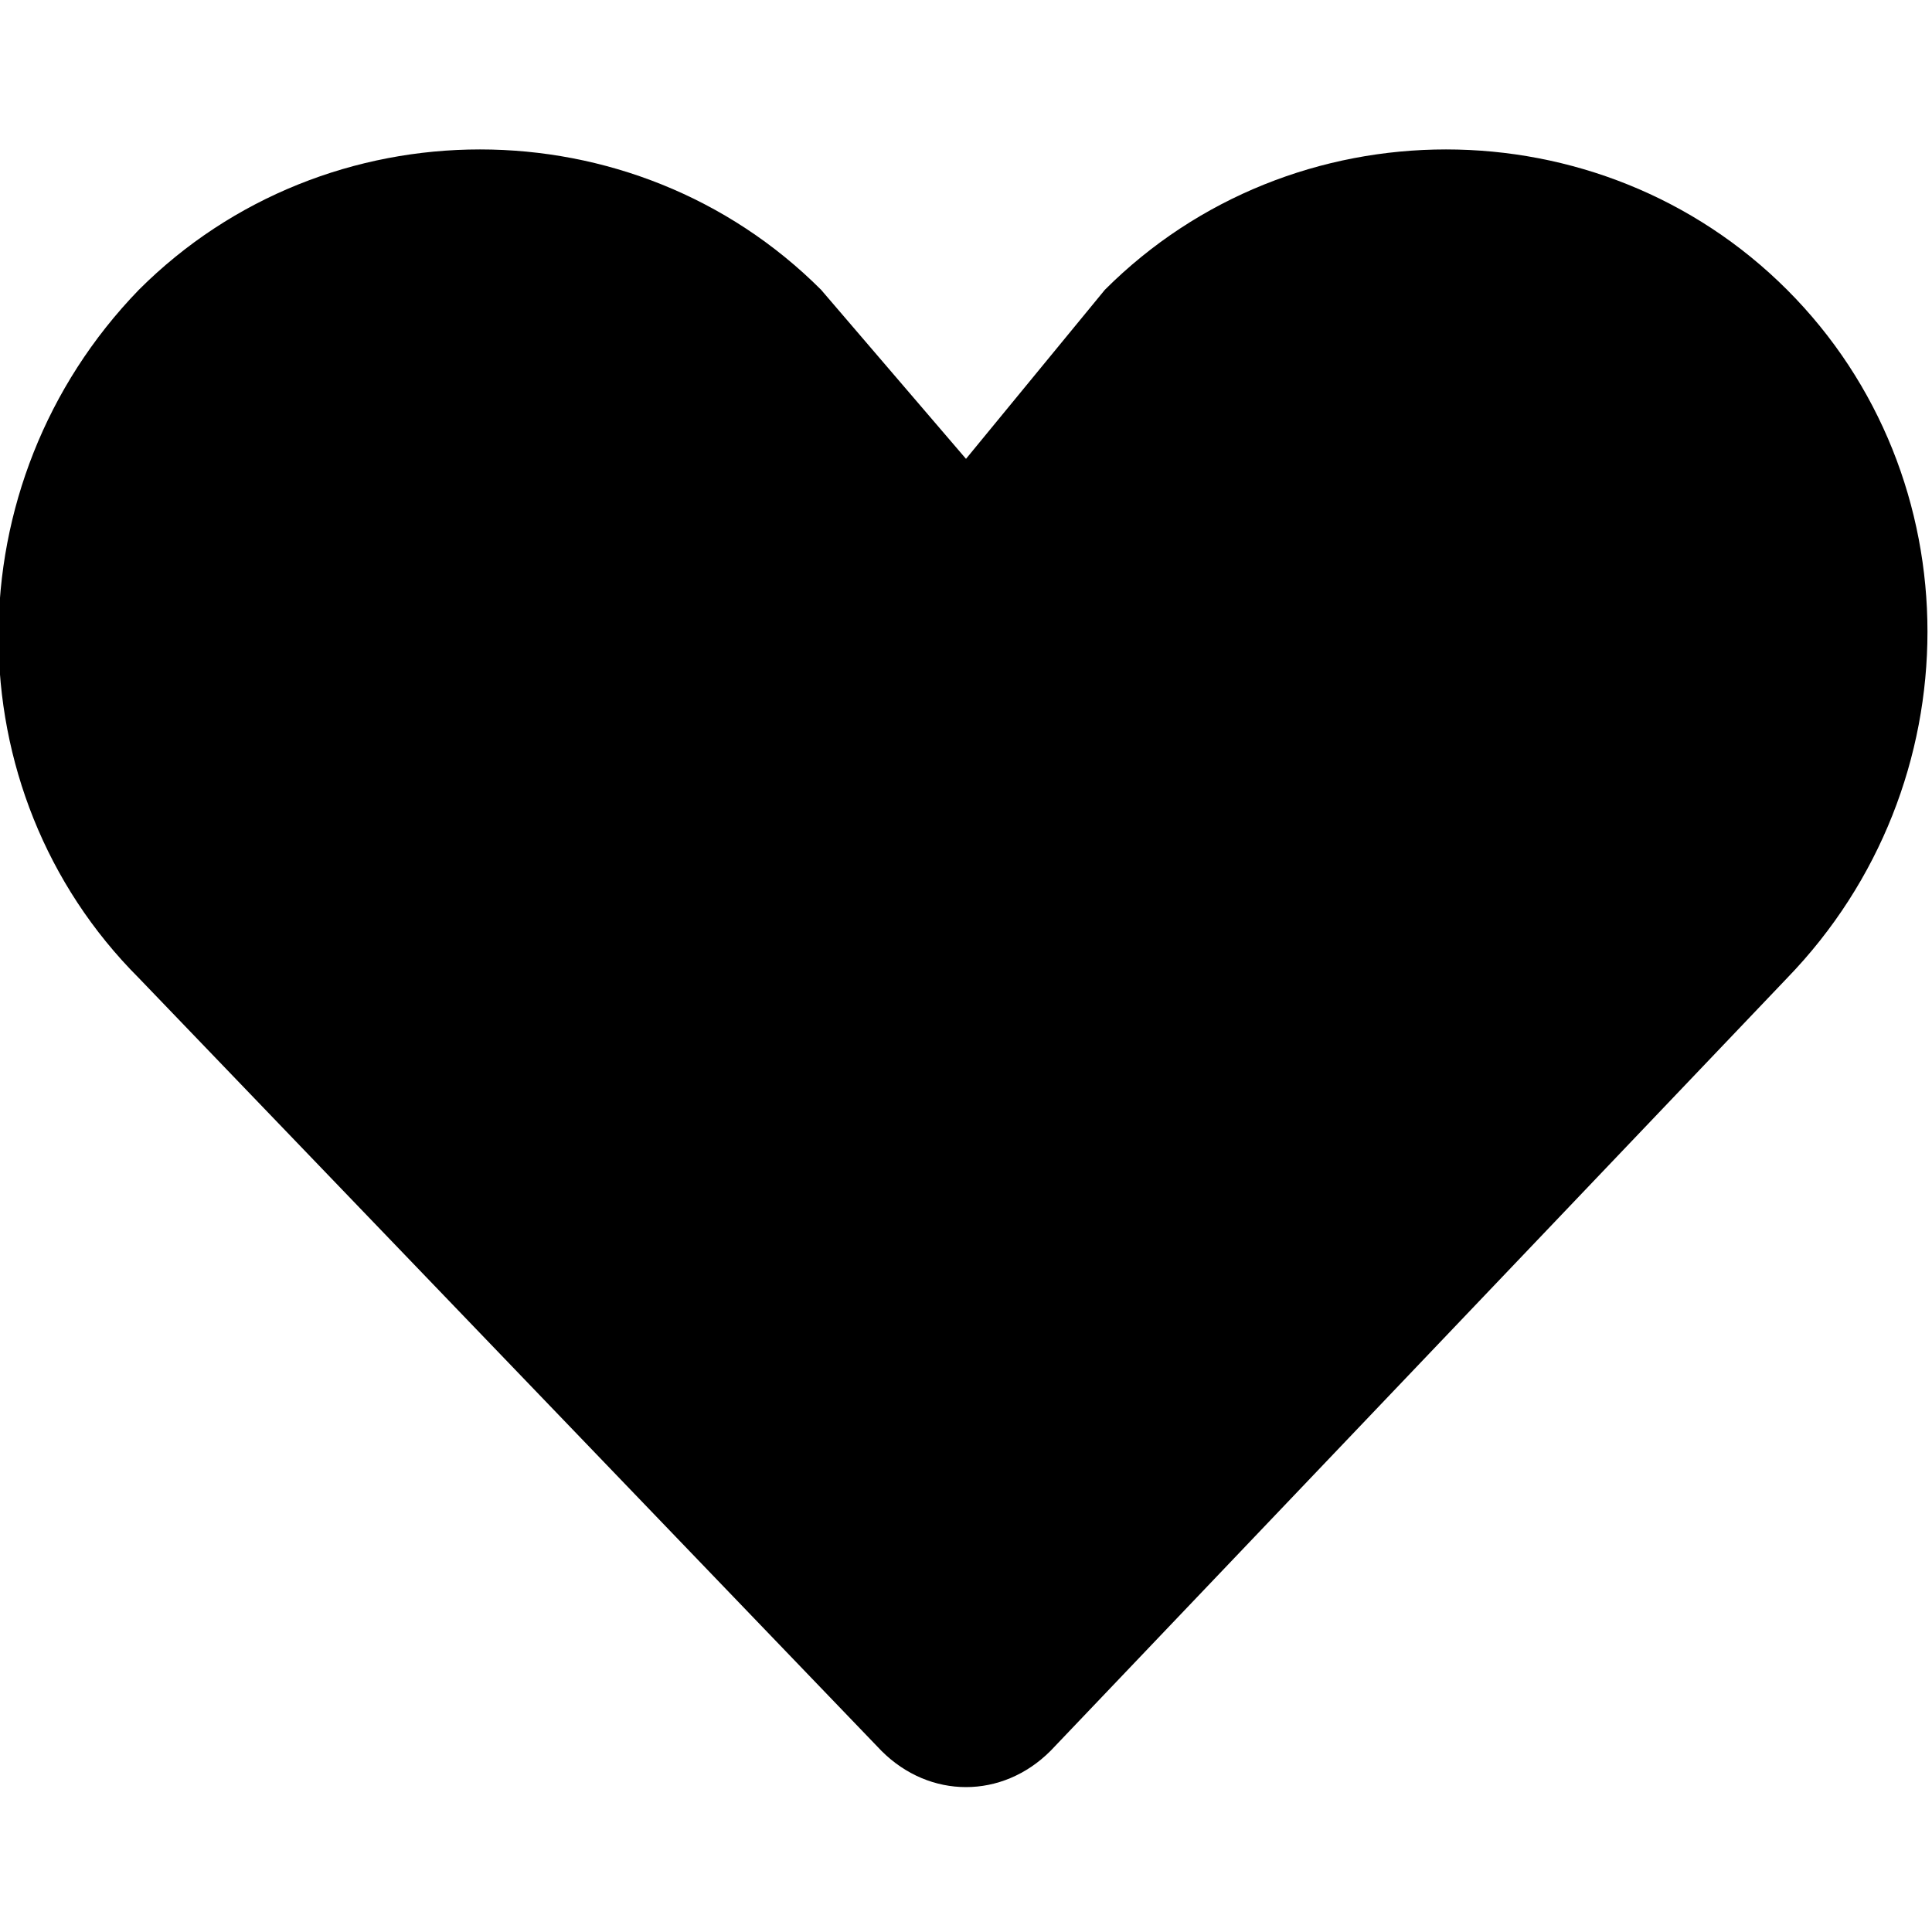
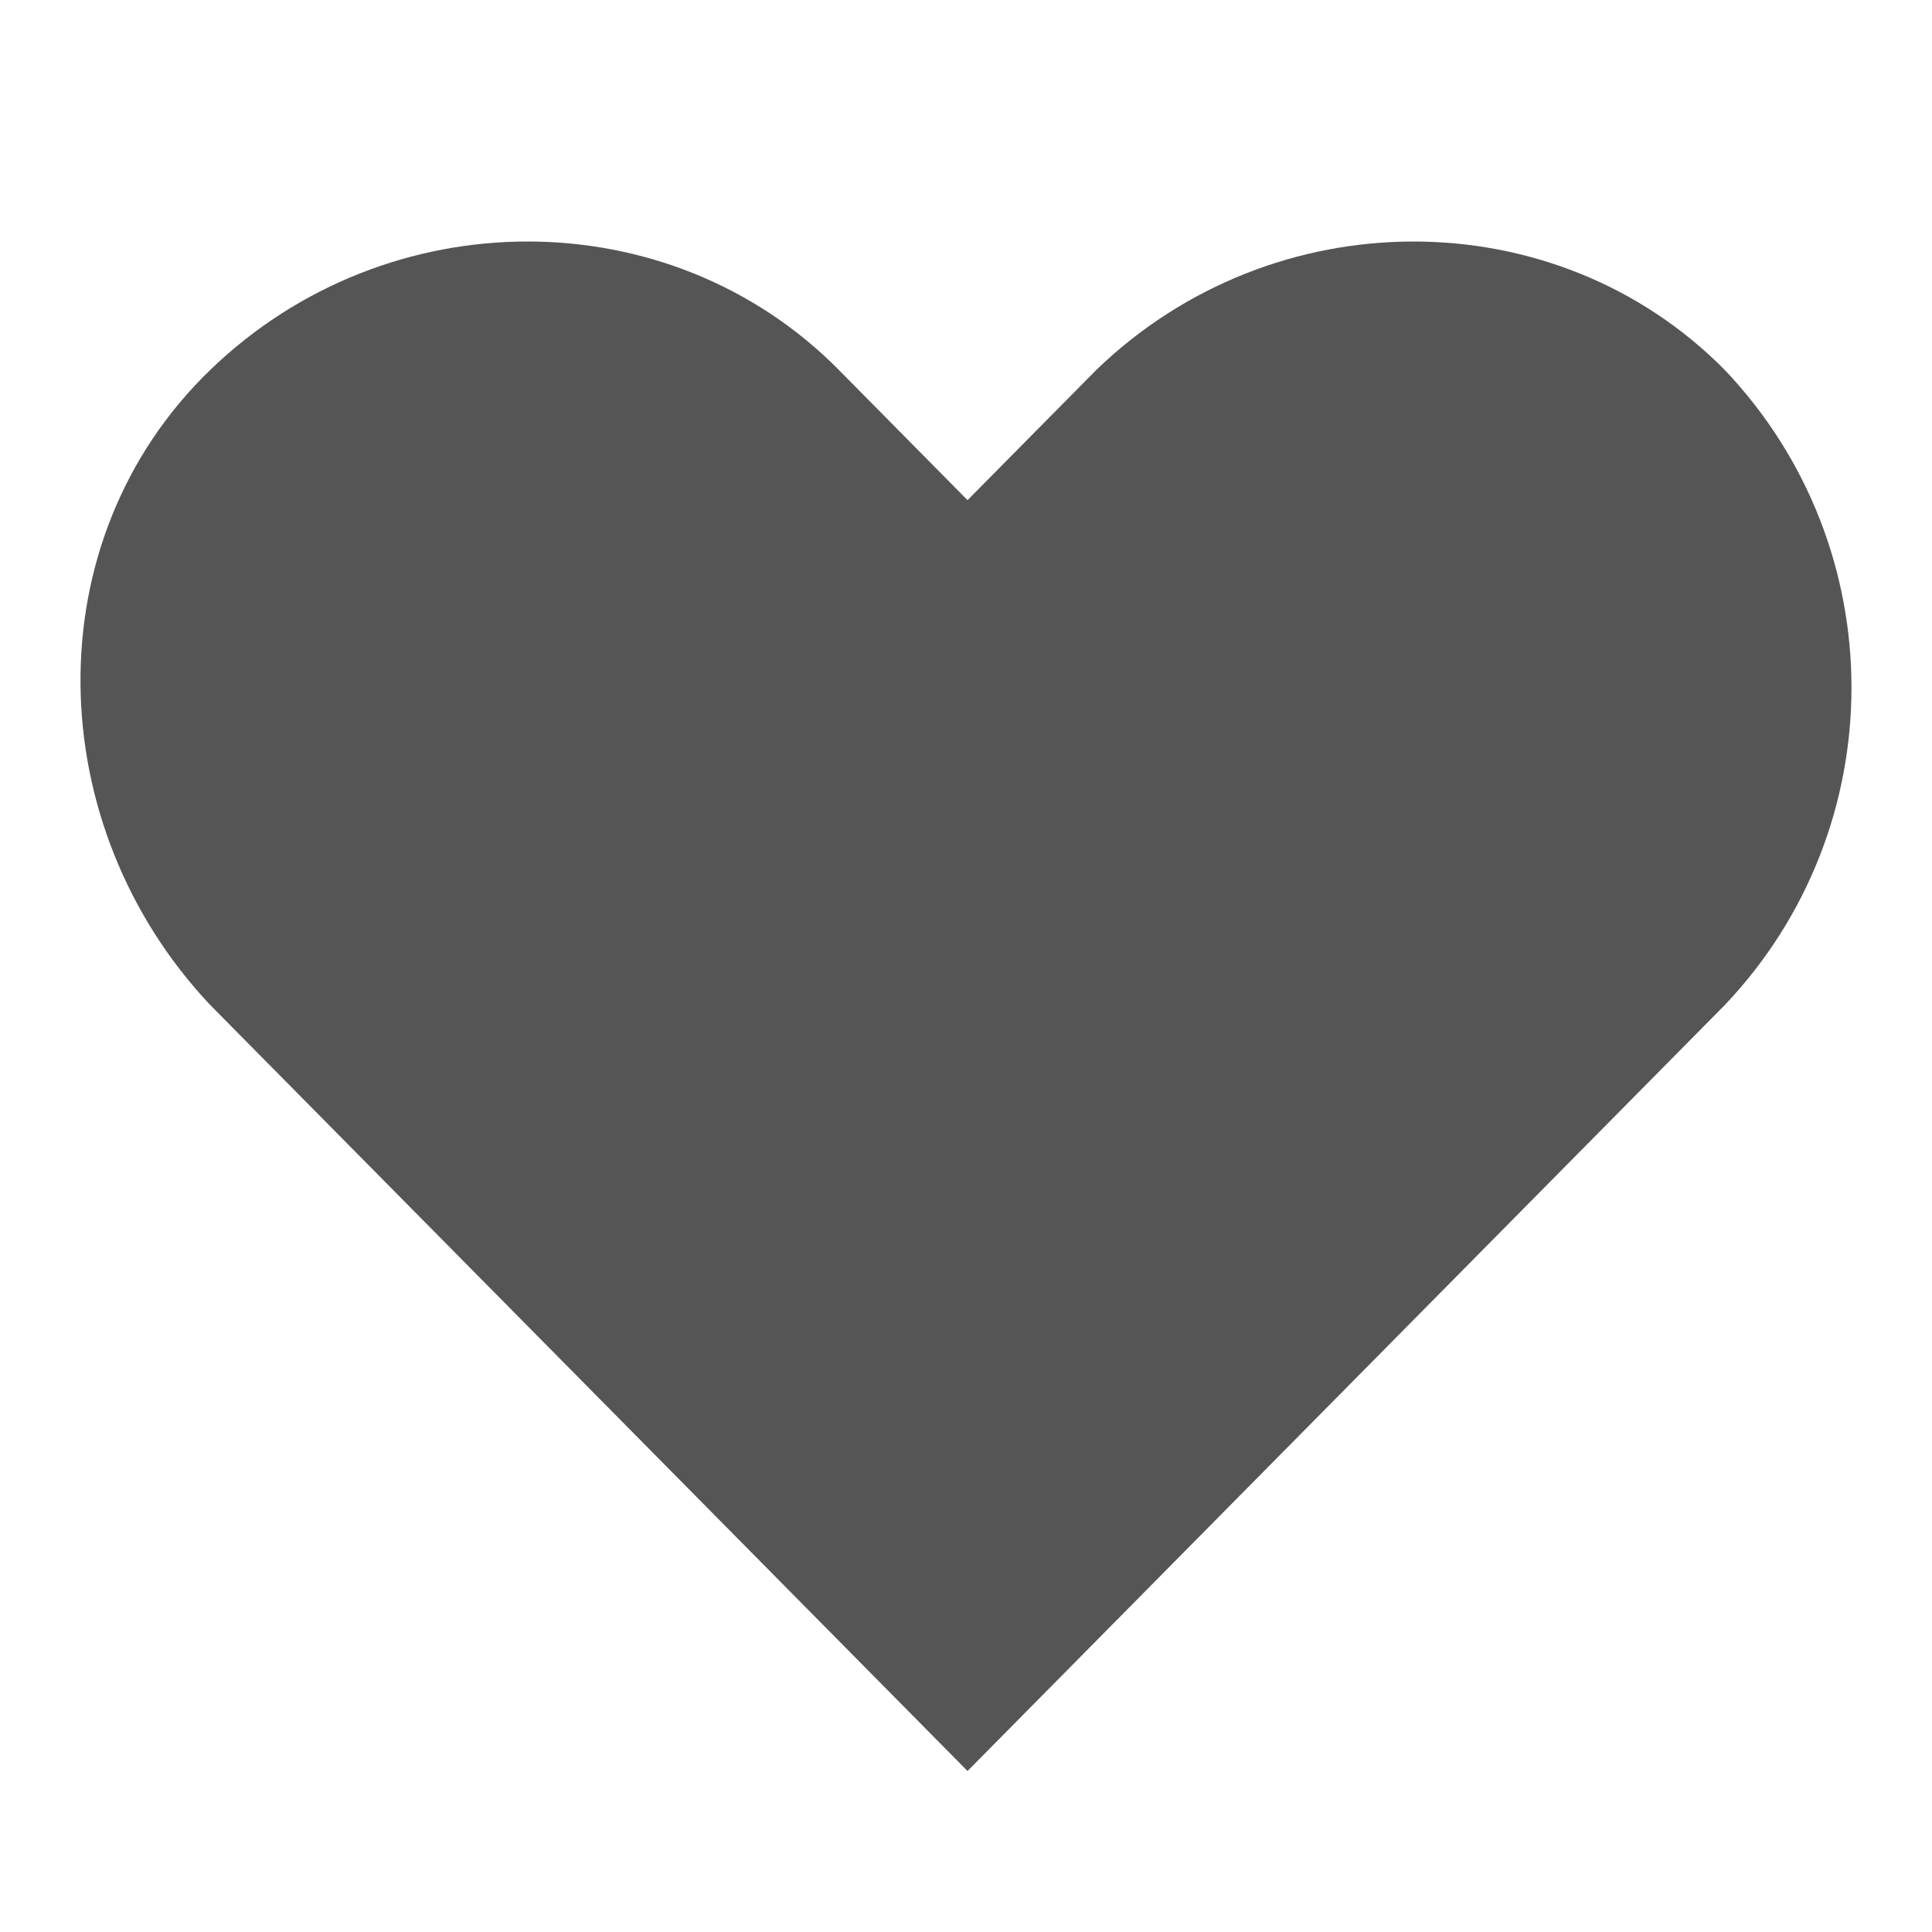
- <svg xmlns="http://www.w3.org/2000/svg" width="32" height="32" version="1.1" viewBox="0 0 32 32" aria-hidden="false">
-   <path d="M17.4 29c-.8.8-2 .8-2.8 0l-12.3-12.8c-3.1-3.1-3.1-8.2 0-11.4 3.1-3.1 8.2-3.1 11.3 0l2.4 2.8 2.3-2.8c3.1-3.1 8.2-3.1 11.3 0 3.1 3.1 3.1 8.2 0 11.4l-12.2 12.8z" />
+ <svg xmlns="http://www.w3.org/2000/svg" width="24" height="24" viewBox="0 0 24 24" fill="#555555">
+   <path d="M21.424 4.594c-2.101-2.125-5.603-2.125-7.804 0l-1.601 1.619-1.601-1.62c-2.101-2.124-5.603-2.124-7.804 0-2.202 2.126-2.102 5.668 0 7.894L12.019 22l9.405-9.513a5.73 5.73 0 0 0 0-7.893Z" />
</svg>
